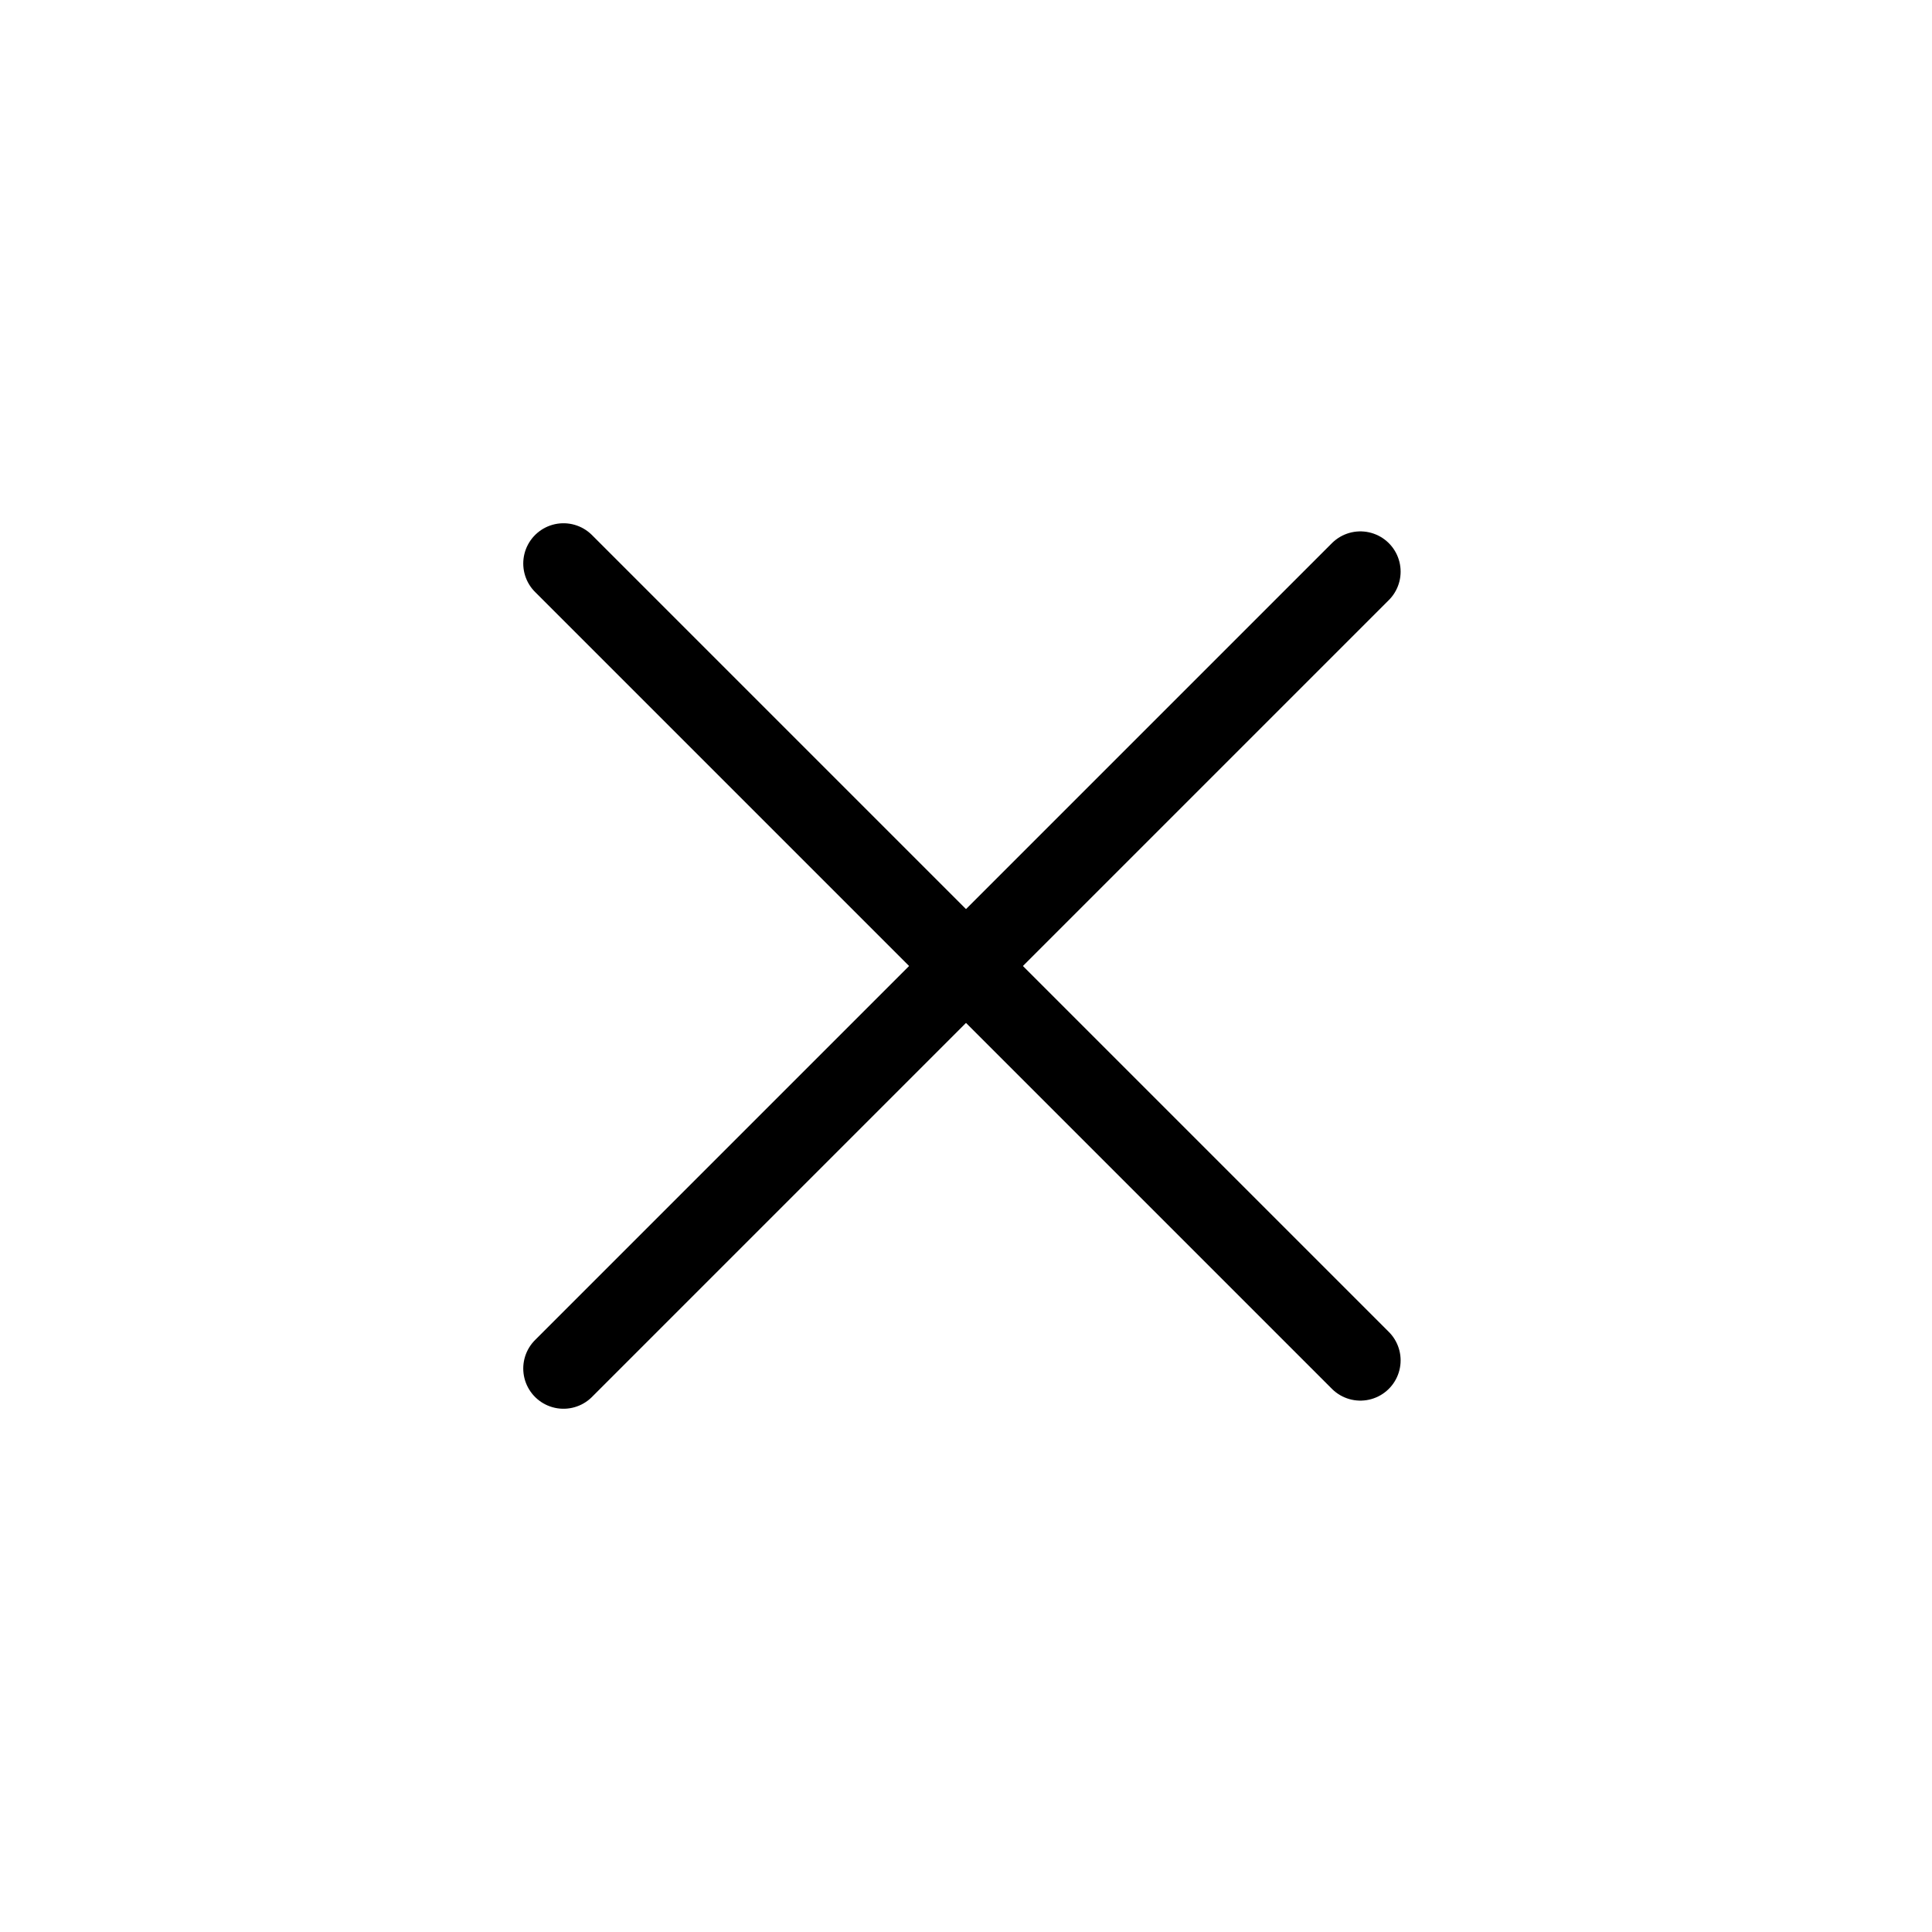
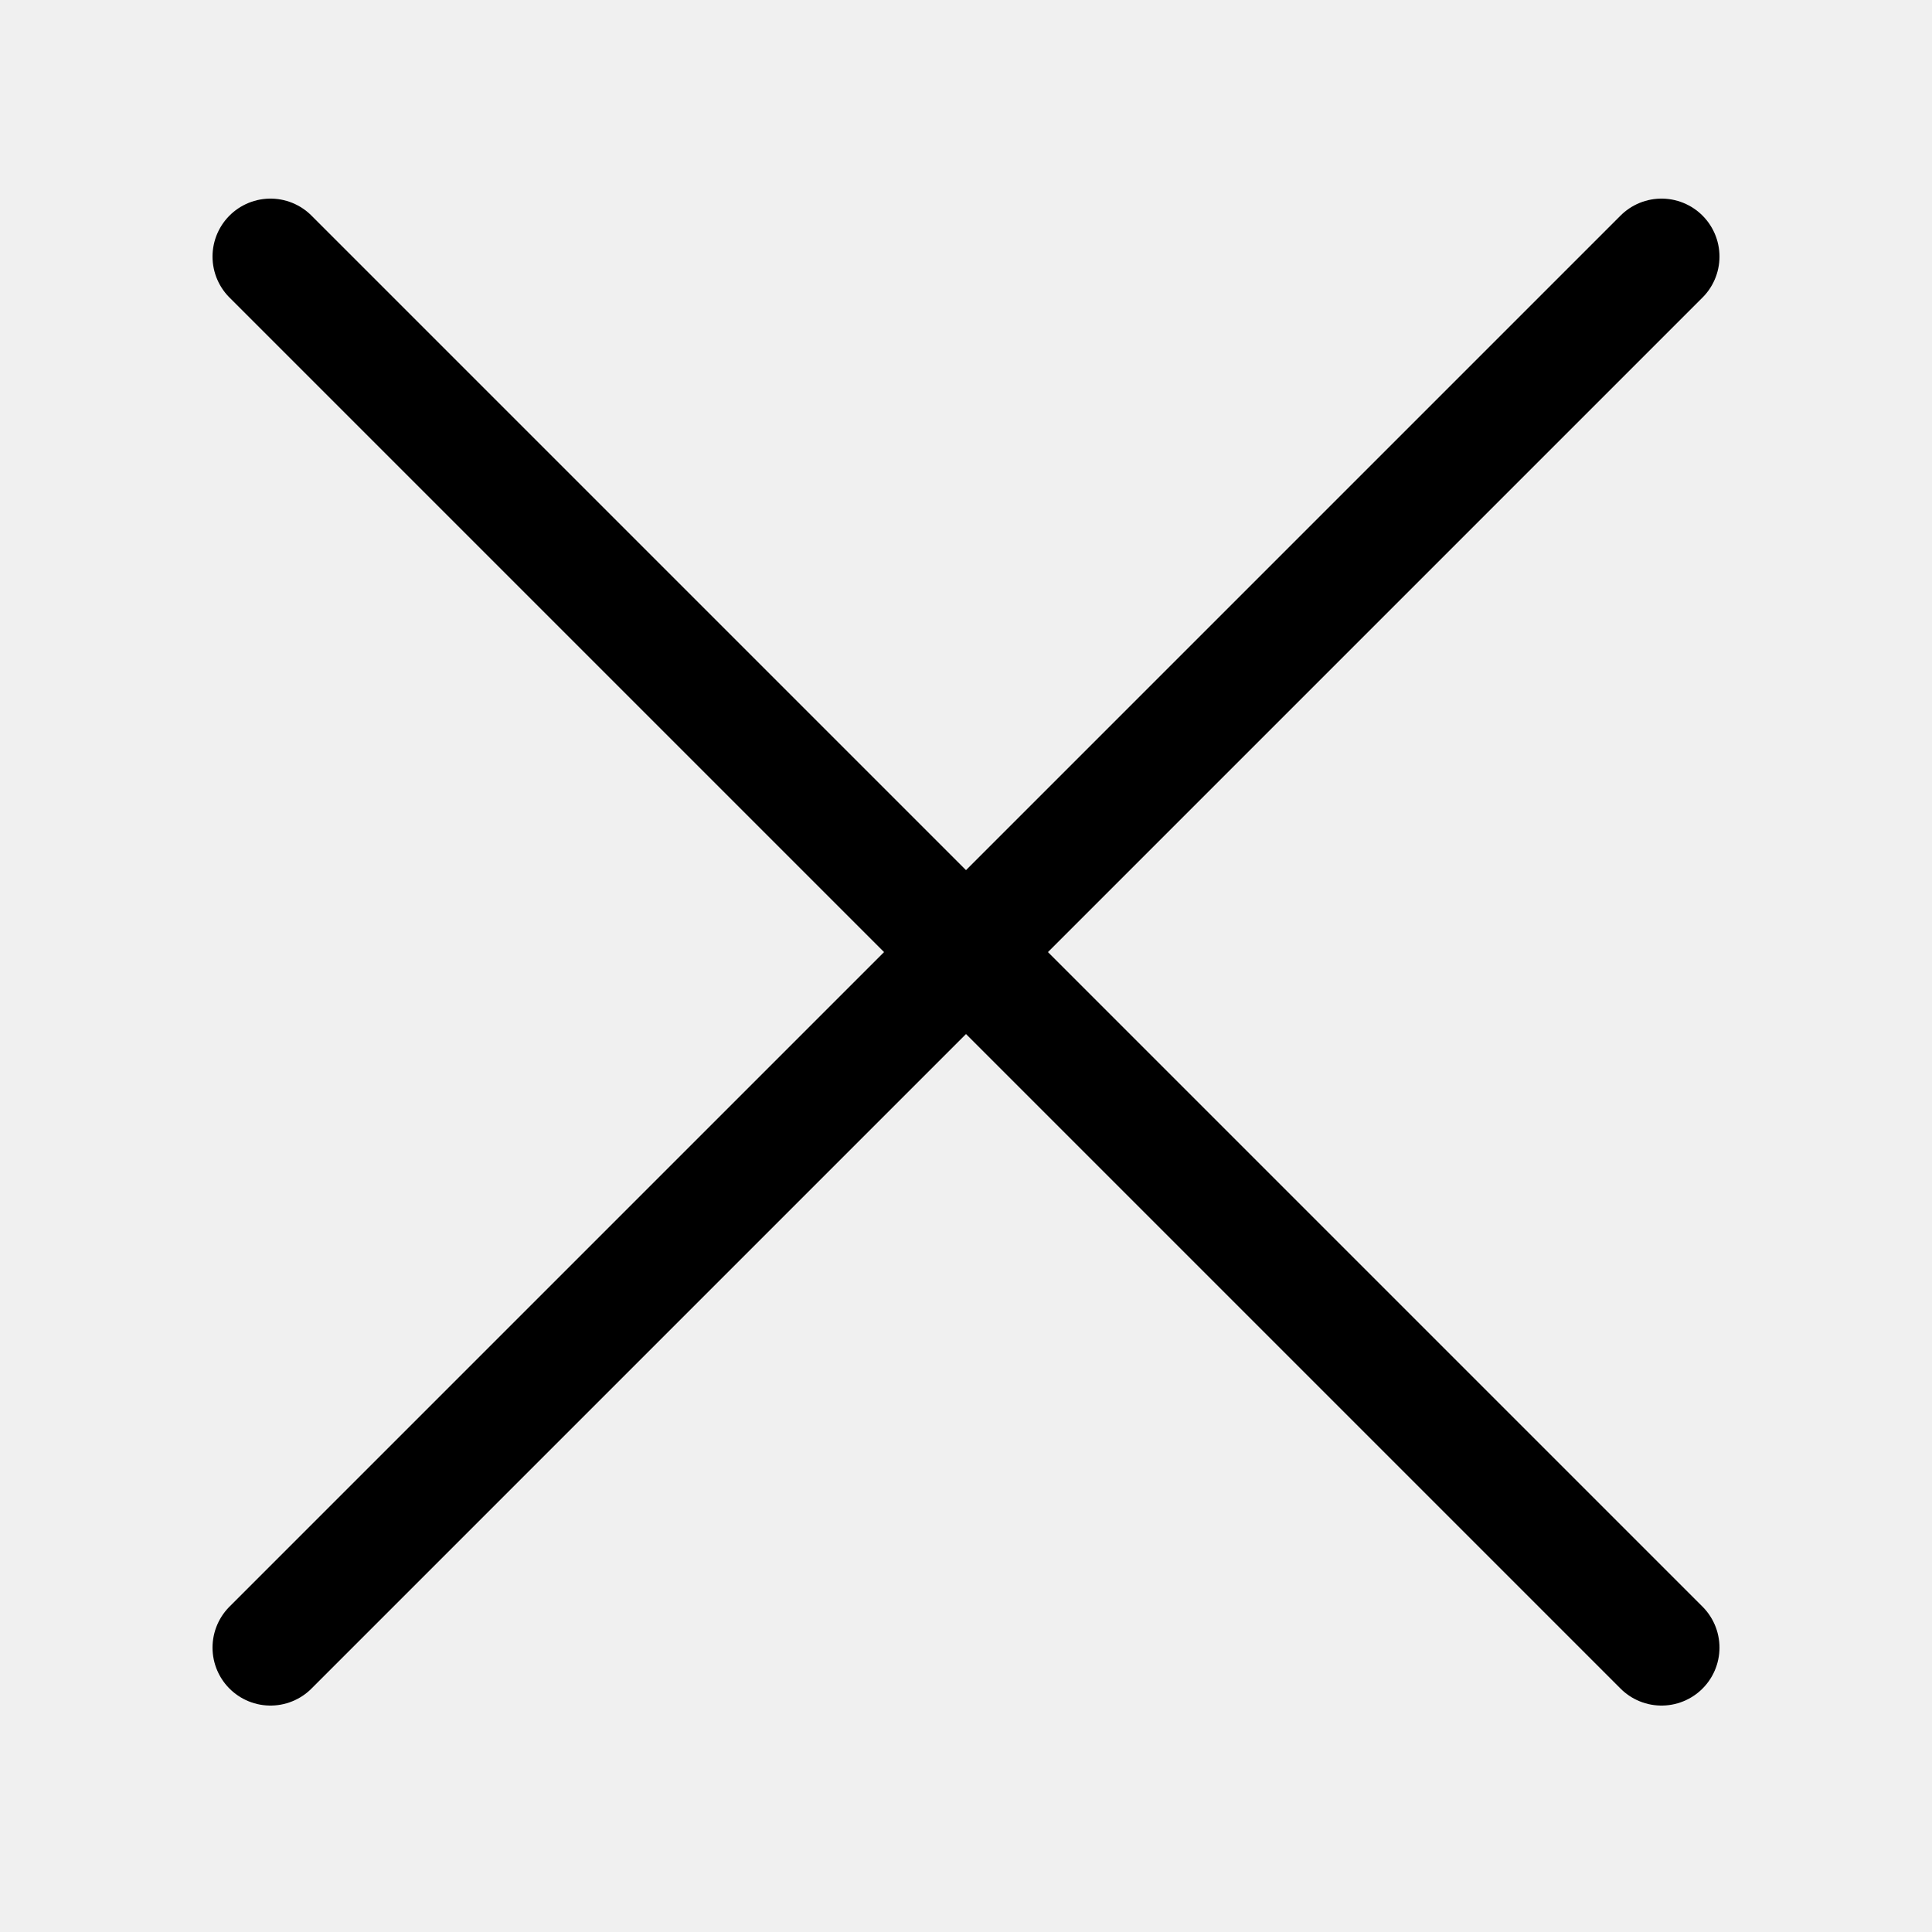
- <svg xmlns="http://www.w3.org/2000/svg" width="800px" height="800px" viewBox="0 0 24 24" fill="none">
+ <svg xmlns="http://www.w3.org/2000/svg" width="800px" height="800px" viewBox="-0.5 0 25 25" fill="none" stroke="#000000">
  <g id="SVGRepo_bgCarrier" stroke-width="0" />
  <g id="SVGRepo_tracerCarrier" stroke-linecap="round" stroke-linejoin="round" />
  <g id="SVGRepo_iconCarrier">
-     <rect width="24" height="24" fill="white" />
-     <path d="M7 17L16.899 7.101" stroke="#000000" stroke-linecap="round" stroke-linejoin="round" />
-     <path d="M7 7L16.899 16.899" stroke="#000000" stroke-linecap="round" stroke-linejoin="round" />
+     <path d="M3 21.32L21 3.32" stroke="#000000" stroke-width="1.5" stroke-linecap="round" stroke-linejoin="round" />
+     <path d="M3 3.32L21 21.32" stroke="#000000" stroke-width="1.5" stroke-linecap="round" stroke-linejoin="round" />
  </g>
</svg>
